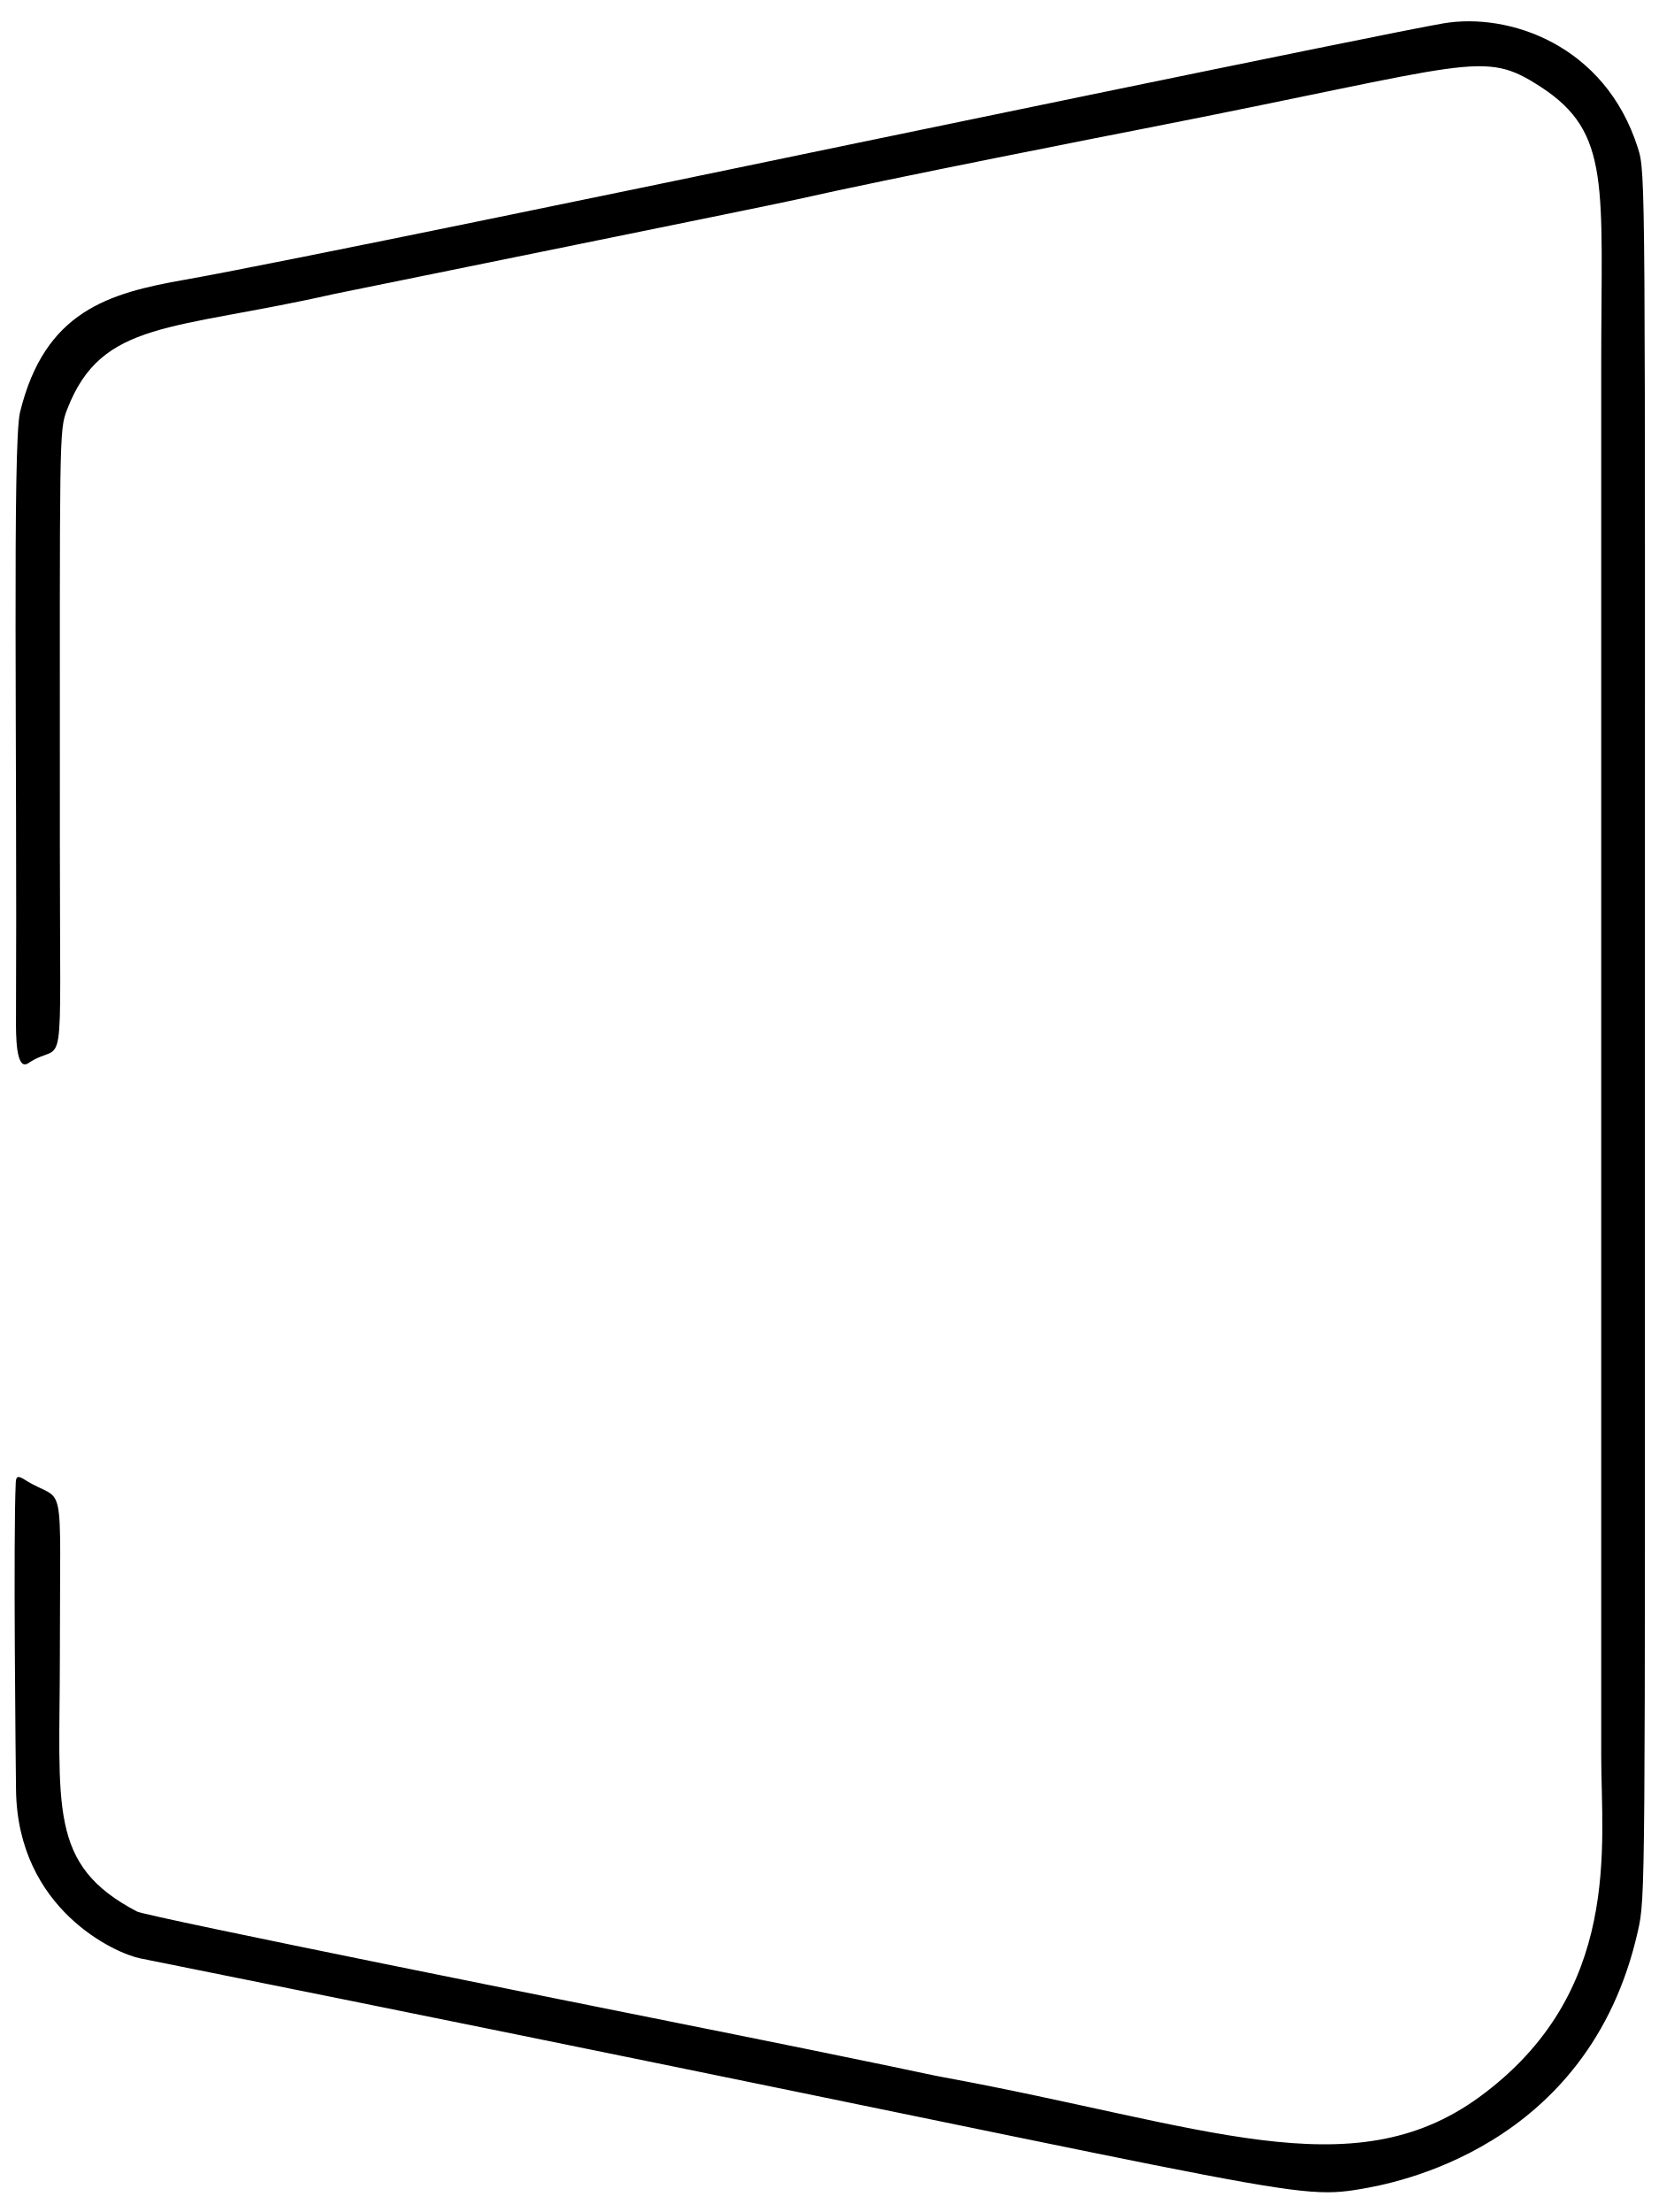
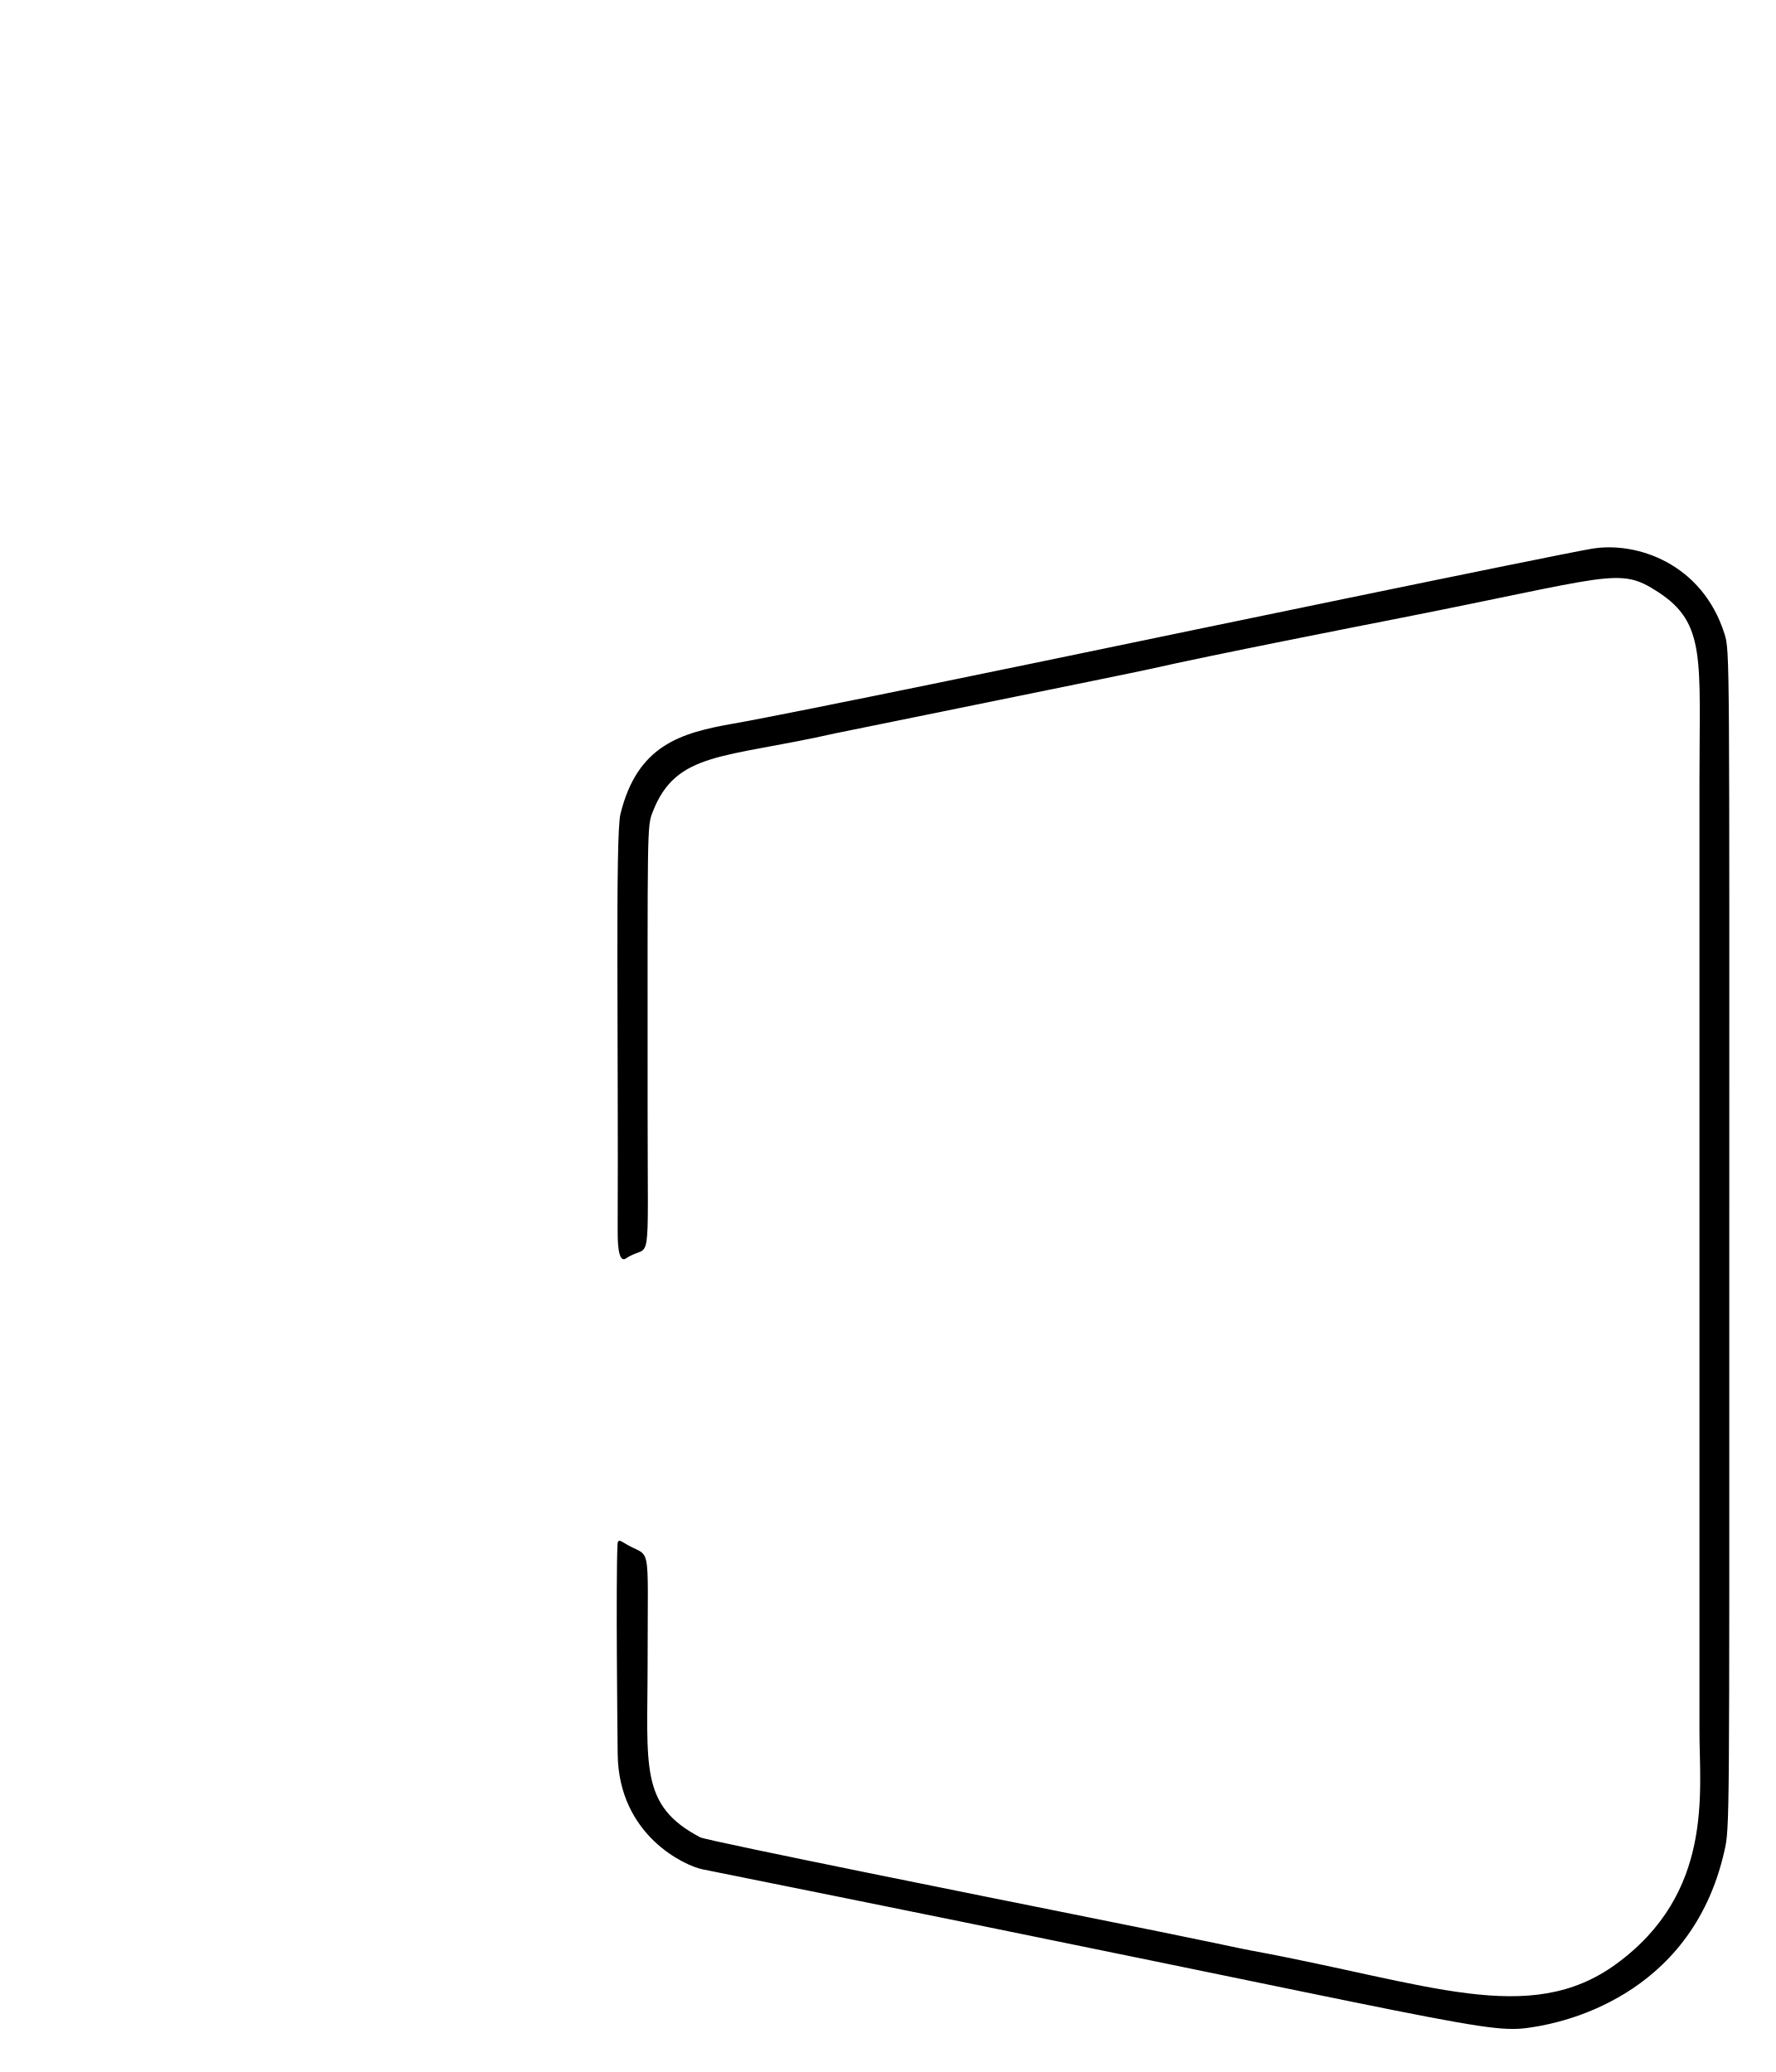
- <svg xmlns="http://www.w3.org/2000/svg" width="100%" height="100%" viewBox="4100 3600 7650 10200" version="1.1" xml:space="preserve" style="fill-rule:evenodd;clip-rule:evenodd;stroke-linejoin:round;stroke-miterlimit:2;">
+ <svg xmlns="http://www.w3.org/2000/svg" width="100%" height="100%" viewBox="0 0 12000 14000" version="1.1" xml:space="preserve" style="fill-rule:evenodd;clip-rule:evenodd;stroke-linejoin:round;stroke-miterlimit:2;">
  <path d="M11483.558,11698.721l0,-6420.138c0,-821.579 46.492,-1066.442 -278.083,-1277.45c-270.871,-176.096 -301.917,-107.308 -1825.233,190.904c-129.25,25.304 -1190.517,233.058 -1613.067,329.171c-122.425,27.846 -2097.321,427.804 -2127.279,434.583c-749.429,169.583 -1070.733,119.308 -1229.946,531.337c-38.688,100.125 -33.887,103.467 -33.887,2005.887c0,1153.996 28.558,892.221 -145.633,1009.533c-57.996,39.058 -57.008,-132.879 -56.688,-202.725c5.637,-1221.558 -17.071,-2653.079 18.667,-2799.15c114.042,-466.104 407.4,-548.833 761.163,-611.008c422.921,-74.333 2319.513,-468.413 2520.975,-510.275c262.35,-54.513 3016.892,-626.863 3281.4,-671.692c300.546,-50.938 744.767,97.213 896.292,573.604c37.779,118.771 32.754,121.812 32.842,4276.017c0.079,3786.625 3.538,3787.85 -32.942,3949.496c-227.071,1006.175 -1137.329,1163.096 -1274.633,1186.767c-339.529,58.533 -341.646,-0.387 -5632.042,-1063.354c-111.958,-22.496 -564.488,-225.013 -571.587,-776.925c-1.292,-100.371 -13.138,-1174.529 -1.158,-1418.408c1.571,-31.946 14.779,-28.404 41,-11.846c191.829,121.15 162.337,-58.292 162.337,812.188c0,700.45 -56.471,963.608 355.767,1179.25c45.917,24.017 2176.346,450.492 2365.846,488.425c1248.442,249.917 1247.008,256.275 1355.883,276.304c1195.429,219.921 1879.129,519.708 2466.946,91.429c661.317,-481.829 563.05,-1163.858 563.05,-1571.921l0.012,-0.004Z" fill="#000000" />
</svg>
